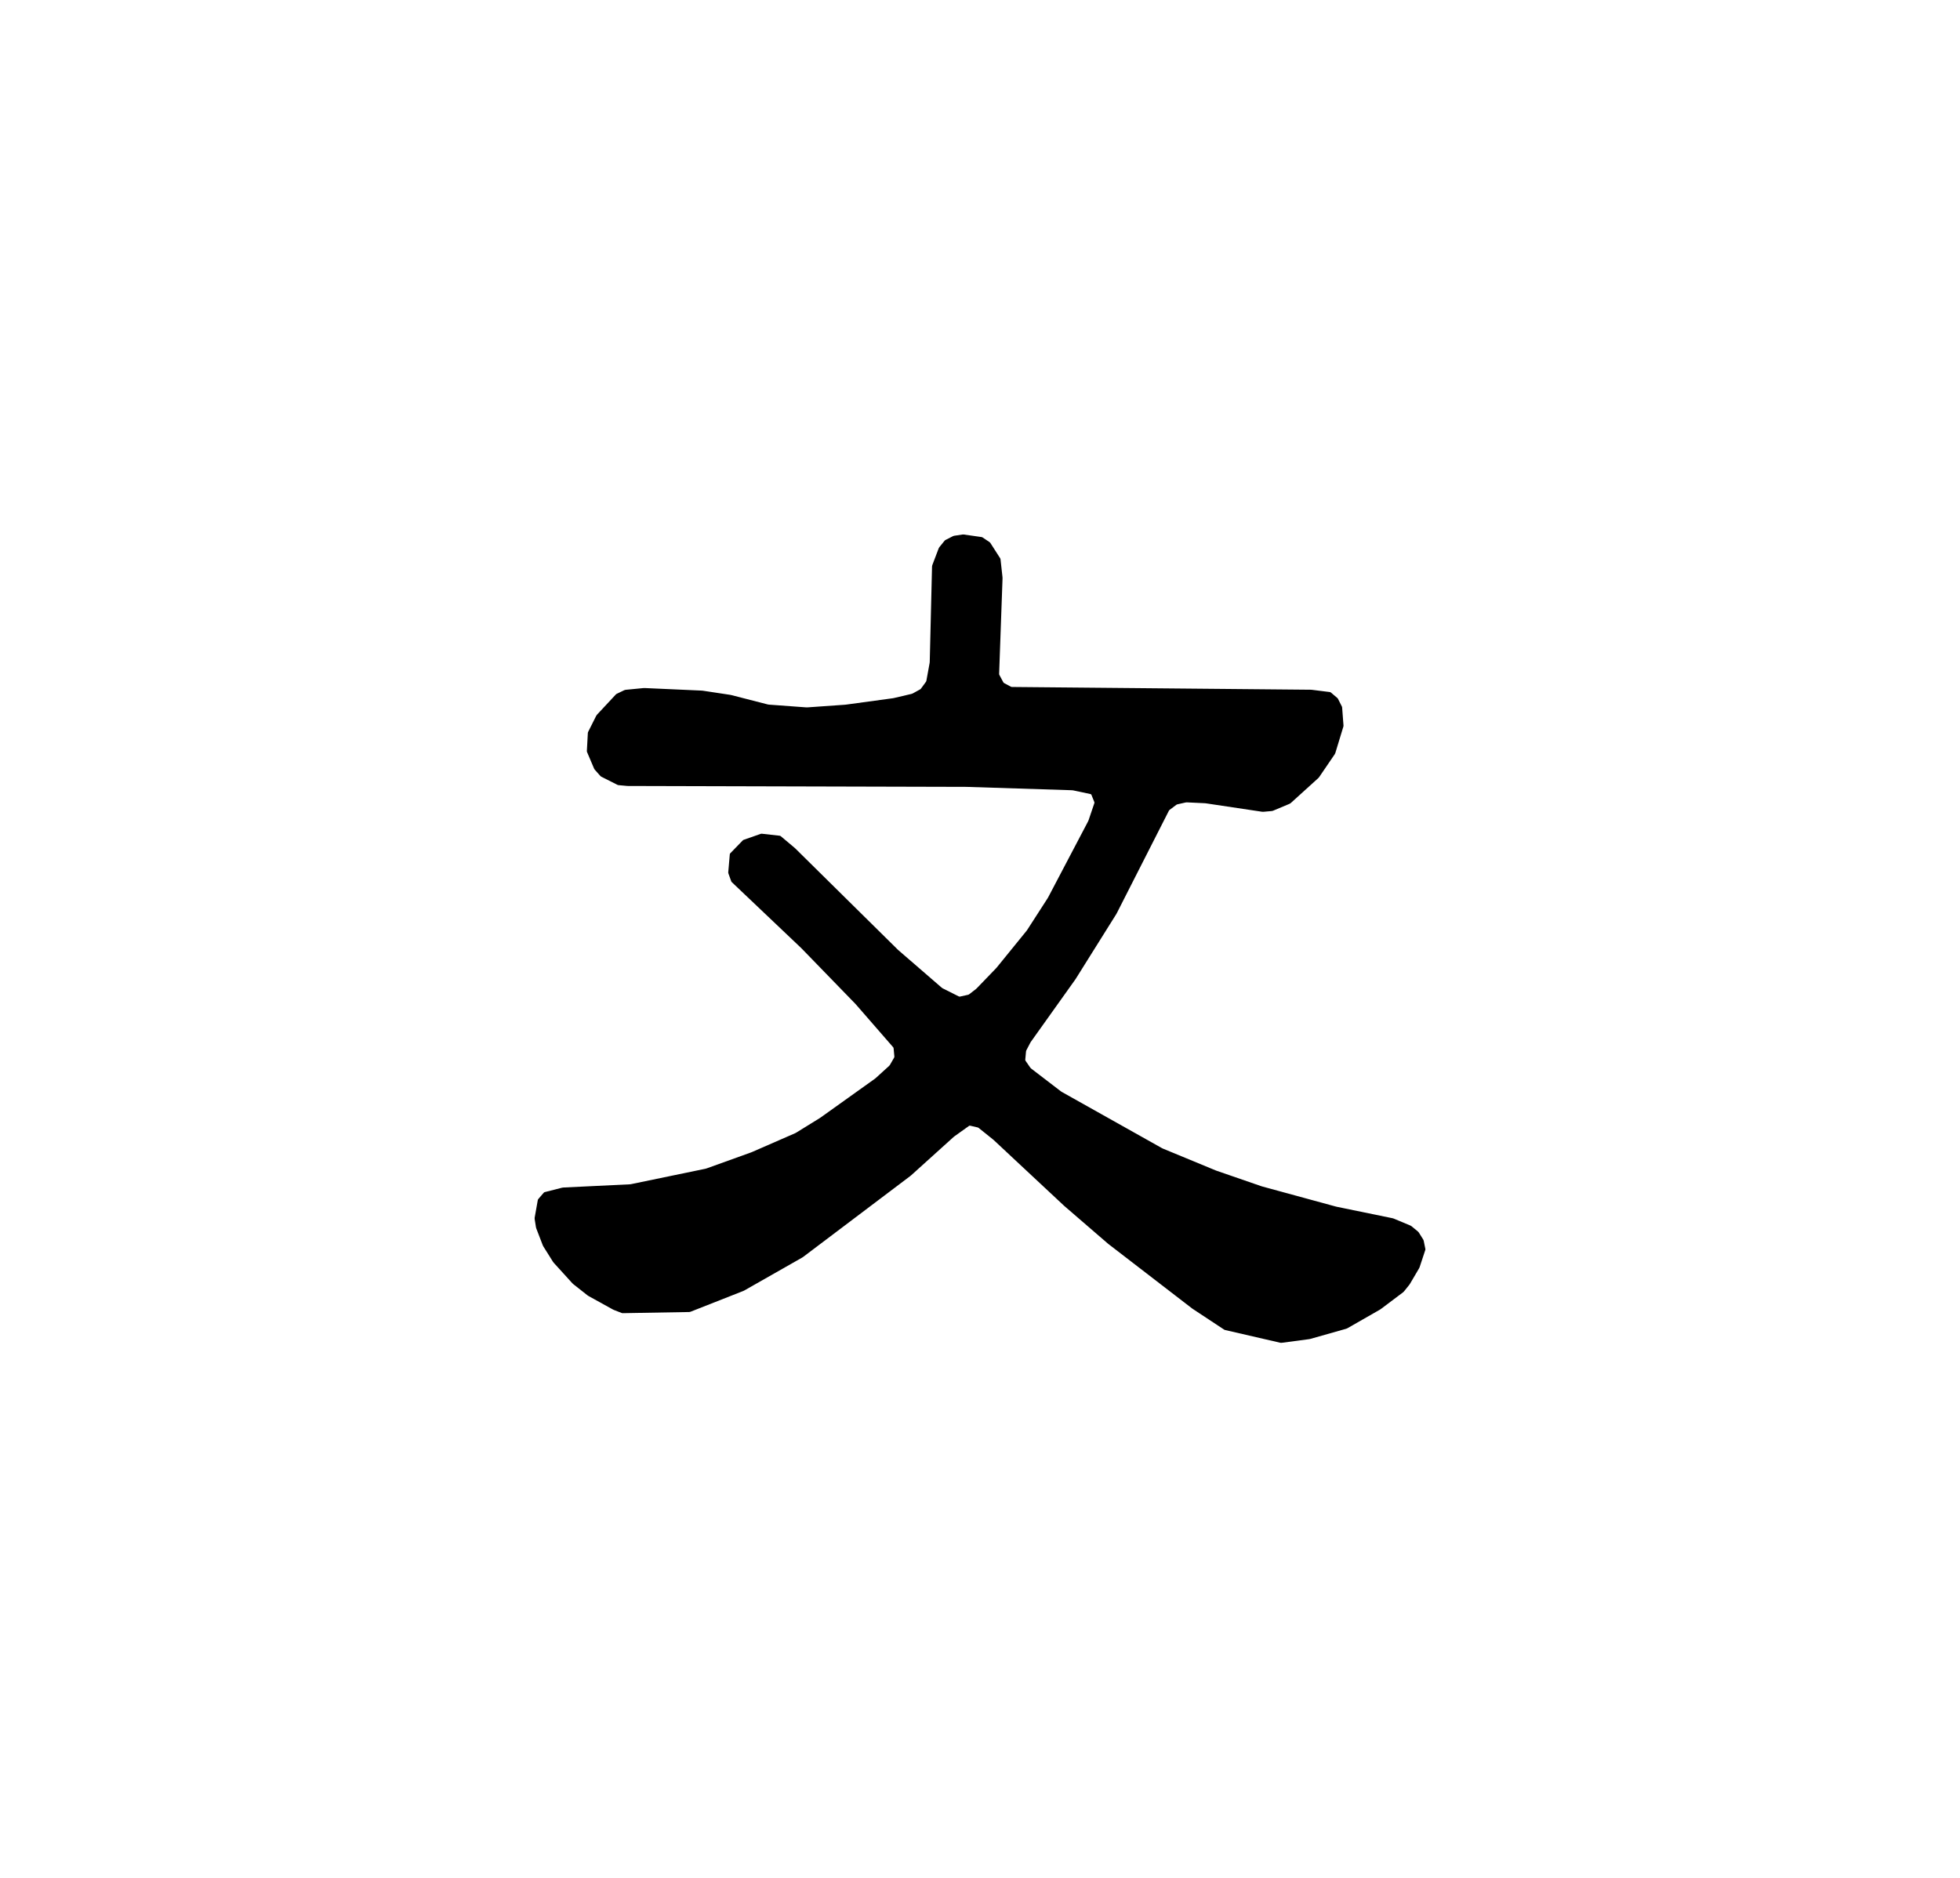
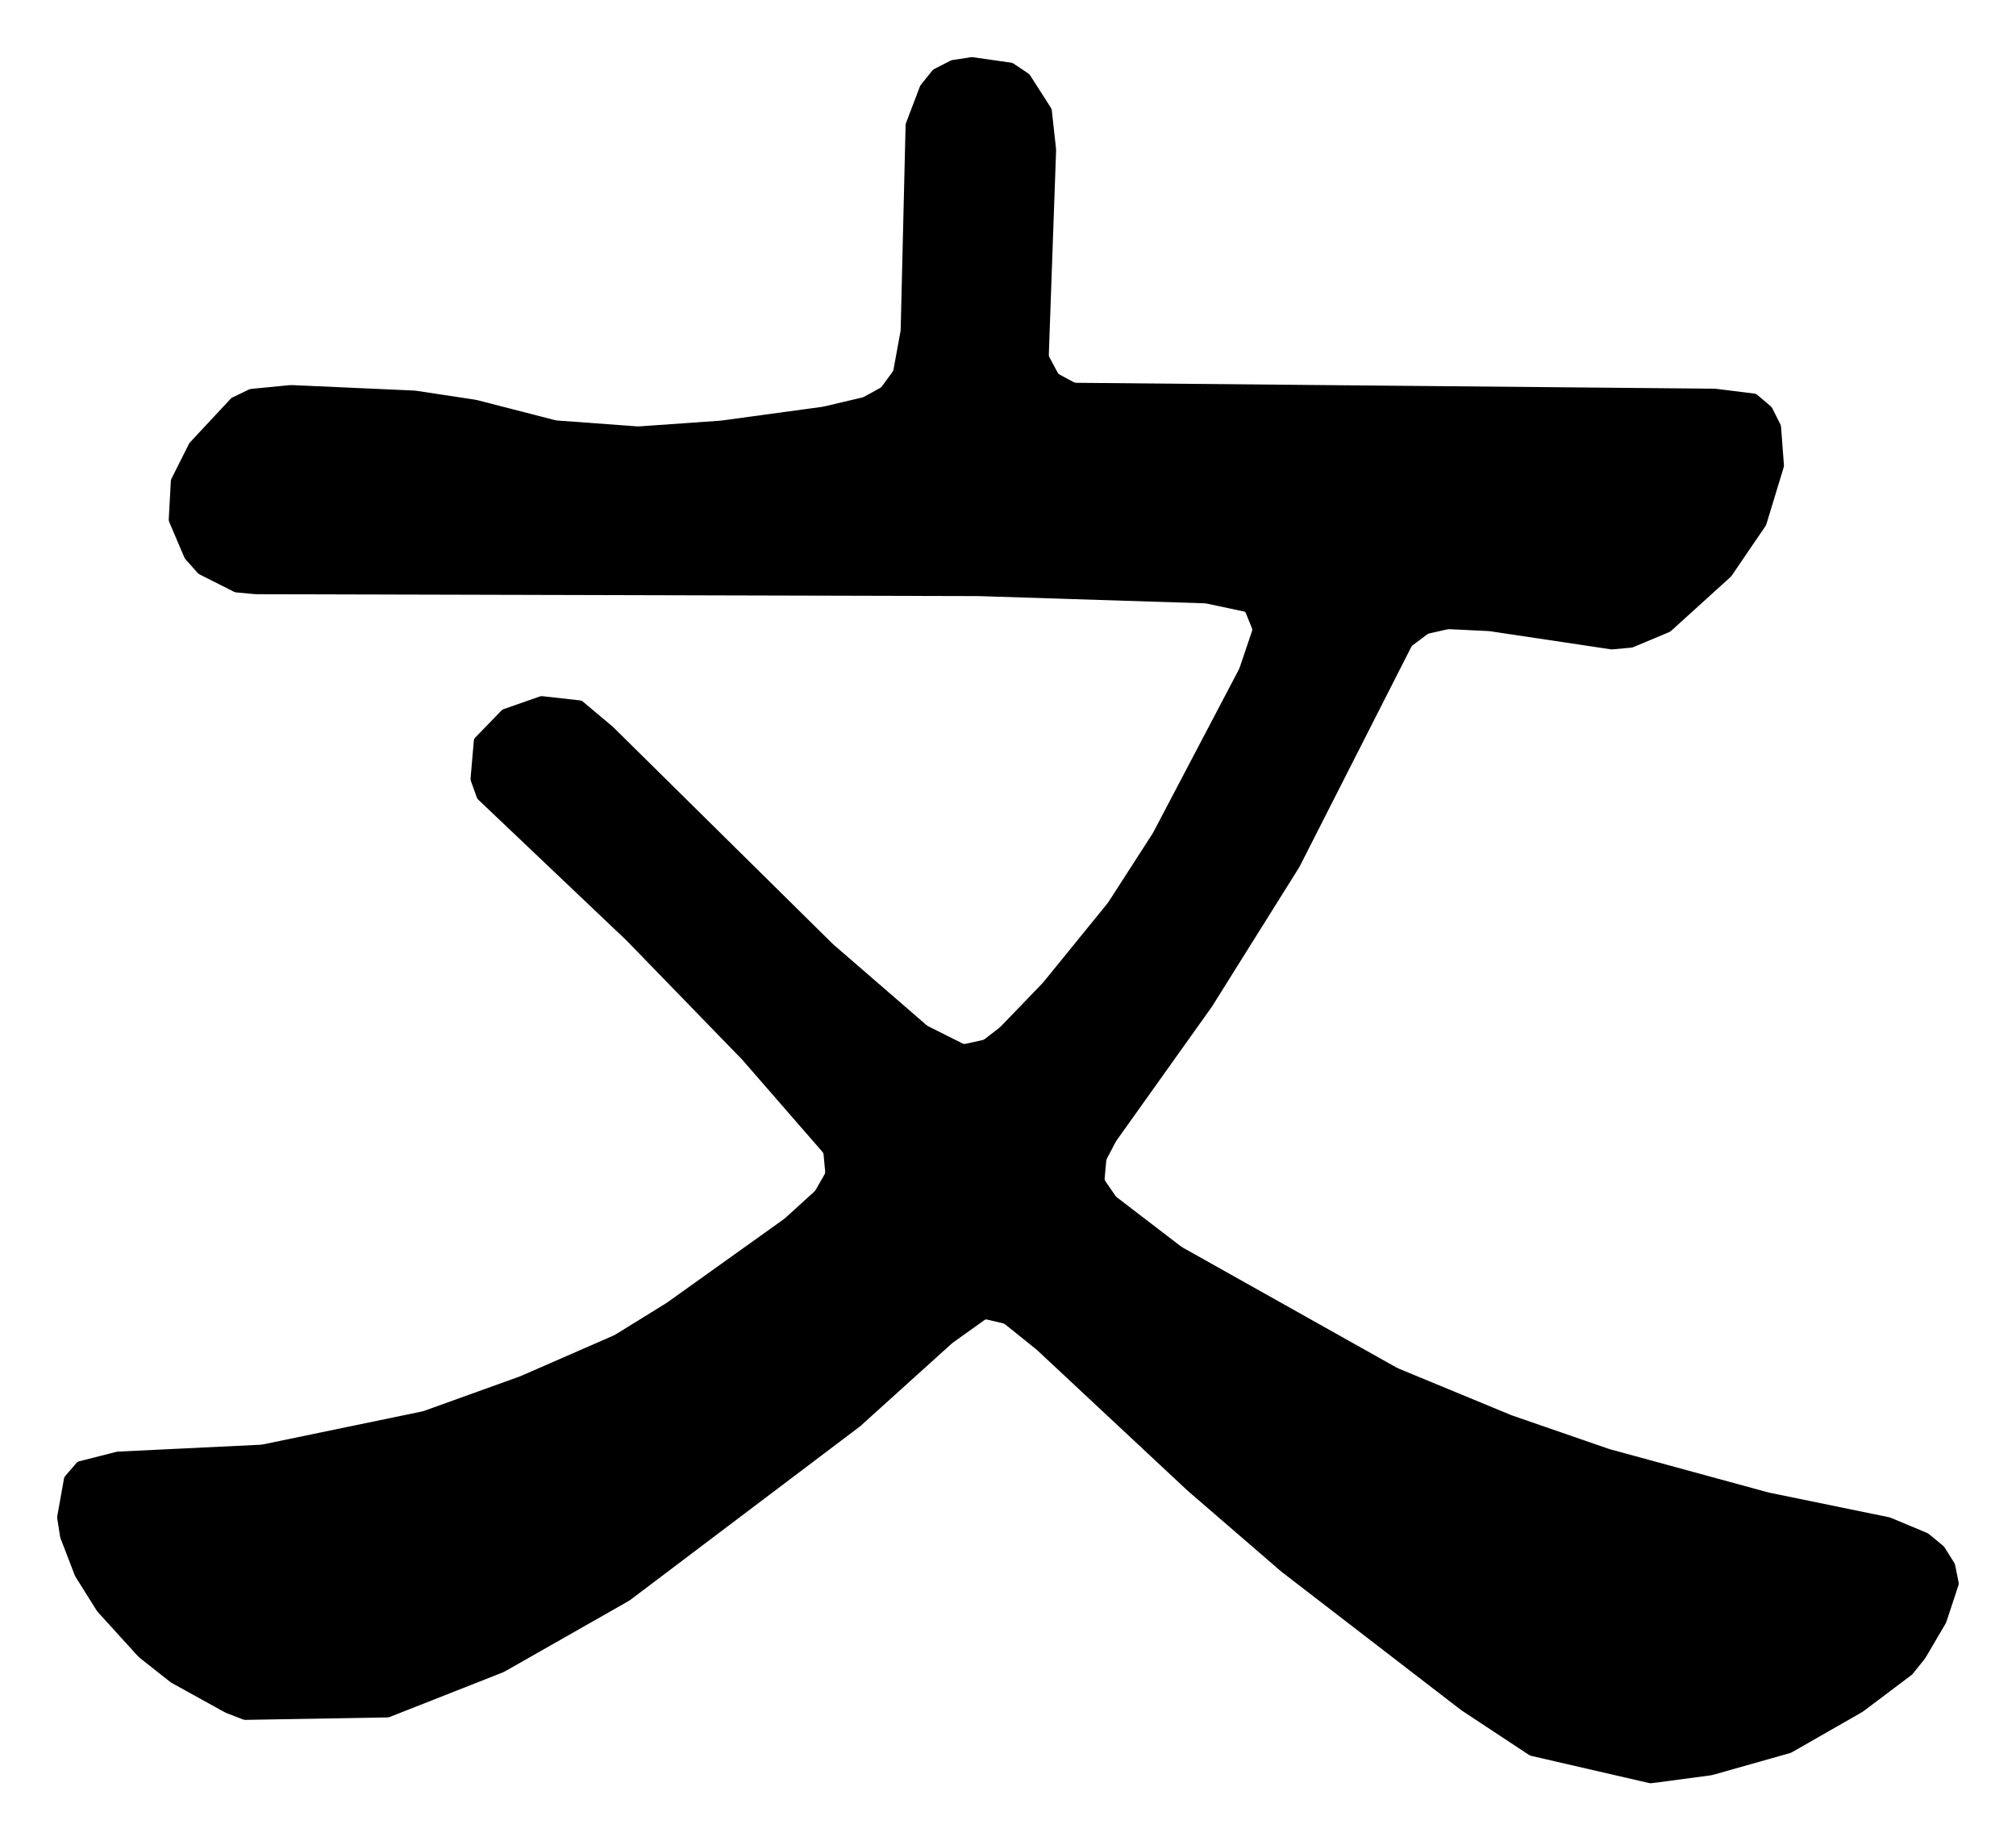
- <svg xmlns="http://www.w3.org/2000/svg" viewBox="0 0 888.61 851.33">
+ <svg xmlns="http://www.w3.org/2000/svg" viewBox="230.23 230.23 428.16 390.87">
  <g transform="translate(70.70,700.01) scale(0.1,-0.1)" fill="#000000" stroke="none" fill-rule="evenodd">
    <path d="M 3616.0 4570.0 L 3619.0 4570.5 Q 3616.0 4570.0 3613.3 4568.6 L 3579.9 4551.5 Q 3577.2 4550.1 3575.3 4547.8 L 3551.6 4518.5 Q 3549.8 4516.2 3548.7 4513.4 L 3519.8 4437.3 Q 3518.7 4434.5 3518.6 4431.5 L 3508.2 3999.2 Q 3508.2 3996.2 3507.6 3993.2 L 3493.0 3913.2 Q 3492.4 3910.3 3490.7 3907.8 L 3468.6 3877.6 Q 3466.8 3875.1 3464.2 3873.7 L 3431.2 3855.5 Q 3428.6 3854.0 3425.7 3853.4 L 3346.2 3834.7 Q 3343.3 3834.0 3340.3 3833.6 L 3128.9 3804.8 Q 3125.9 3804.4 3123.0 3804.2 L 2953.9 3792.3 Q 2950.9 3792.1 2947.9 3792.3 L 2779.2 3804.7 Q 2776.2 3804.9 2773.3 3805.7 L 2609.2 3847.9 Q 2606.3 3848.7 2603.4 3849.1 L 2479.2 3867.9 Q 2476.3 3868.3 2473.3 3868.4 L 2216.3 3879.9 Q 2213.3 3880.1 2210.4 3879.8 L 2129.2 3871.9 Q 2126.3 3871.6 2123.5 3870.3 L 2089.6 3854.0 Q 2086.9 3852.8 2084.9 3850.6 L 1999.5 3759.0 Q 1997.5 3756.8 1996.1 3754.1 L 1959.6 3681.4 Q 1958.3 3678.7 1958.1 3675.7 L 1953.7 3594.9 Q 1953.5 3591.9 1954.7 3589.2 L 1986.5 3514.5 Q 1987.7 3511.7 1989.7 3509.5 L 2014.8 3481.3 Q 2016.8 3479.1 2019.5 3477.7 L 2091.6 3441.3 Q 2094.3 3439.9 2097.2 3439.6 L 2134.9 3436.1 Q 2137.9 3435.8 2140.9 3435.8 L 3670.4 3431.8 Q 3673.4 3431.8 3676.4 3431.7 L 4152.8 3416.5 Q 4155.8 3416.4 4158.7 3415.8 L 4237.2 3399.1 Q 4240.1 3398.5 4241.2 3395.7 L 4254.3 3363.3 Q 4255.4 3360.5 4254.4 3357.7 L 4228.3 3280.5 Q 4227.3 3277.7 4225.9 3275.0 L 4045.2 2931.1 Q 4043.8 2928.5 4042.2 2926.0 L 3950.4 2783.6 Q 3948.8 2781.1 3946.9 2778.7 L 3812.4 2613.2 Q 3810.5 2610.9 3808.4 2608.7 L 3721.3 2518.3 Q 3719.2 2516.1 3716.8 2514.3 L 3686.9 2491.2 Q 3684.5 2489.4 3681.6 2488.8 L 3645.4 2480.8 Q 3642.4 2480.2 3639.7 2481.6 L 3567.5 2517.8 Q 3564.8 2519.1 3562.5 2521.1 L 3368.1 2689.4 Q 3365.8 2691.3 3363.6 2693.4 L 2899.7 3151.5 Q 2897.6 3153.7 2895.3 3155.6 L 2833.0 3207.9 Q 2830.7 3209.8 2827.8 3210.2 L 2747.5 3219.2 Q 2744.5 3219.6 2741.7 3218.6 L 2665.1 3191.8 Q 2662.3 3190.8 2660.2 3188.7 L 2604.1 3130.8 Q 2602.0 3128.7 2601.7 3125.7 L 2594.7 3044.7 Q 2594.5 3041.7 2595.5 3038.9 L 2608.0 3004.1 Q 2609.0 3001.3 2611.2 2999.3 L 2924.8 2701.4 Q 2927.0 2699.3 2929.1 2697.1 L 3169.3 2449.6 Q 3171.4 2447.5 3173.4 2445.2 L 3342.1 2251.3 Q 3344.1 2249.0 3344.4 2246.0 L 3347.8 2209.2 Q 3348.0 2206.2 3346.5 2203.6 L 3327.8 2171.1 Q 3326.3 2168.5 3324.1 2166.5 L 3263.7 2111.6 Q 3261.5 2109.6 3259.0 2107.8 L 3014.5 1933.1 Q 3012.0 1931.3 3009.5 1929.7 L 2903.4 1864.1 Q 2900.9 1862.5 2898.2 1861.3 L 2703.1 1776.1 Q 2700.4 1774.9 2697.6 1773.9 L 2497.0 1701.7 Q 2494.2 1700.6 2491.2 1700.0 L 2153.7 1630.1 Q 2150.7 1629.5 2147.7 1629.4 L 1847.3 1614.9 Q 1844.3 1614.8 1841.4 1614.1 L 1762.9 1594.1 Q 1760.0 1593.4 1758.0 1591.1 L 1733.7 1562.9 Q 1731.8 1560.6 1731.2 1557.7 L 1717.0 1478.0 Q 1716.5 1475.0 1717.0 1472.1 L 1722.9 1434.7 Q 1723.4 1431.8 1724.5 1429.0 L 1753.8 1352.9 Q 1754.9 1350.1 1756.5 1347.6 L 1799.9 1278.4 Q 1801.5 1275.8 1803.5 1273.6 L 1887.8 1180.8 Q 1889.8 1178.6 1892.2 1176.7 L 1956.3 1126.1 Q 1958.6 1124.2 1961.3 1122.8 L 2071.1 1062.1 Q 2073.7 1060.6 2076.5 1059.5 L 2111.1 1046.1 Q 2113.9 1045.0 2116.9 1045.1 L 2417.8 1050.3 Q 2420.8 1050.4 2423.6 1051.5 L 2662.5 1145.6 Q 2665.3 1146.7 2667.9 1148.2 L 2929.3 1296.9 Q 2932.0 1298.4 2934.4 1300.2 L 3419.7 1666.8 Q 3422.1 1668.6 3424.3 1670.6 L 3615.2 1843.0 Q 3617.4 1845.0 3619.8 1846.8 L 3686.1 1894.2 Q 3688.5 1896.0 3691.4 1895.3 L 3725.2 1887.4 Q 3728.1 1886.7 3730.4 1884.8 L 3794.1 1833.6 Q 3796.5 1831.7 3798.7 1829.7 L 4114.9 1534.3 Q 4117.1 1532.3 4119.3 1530.3 L 4314.0 1362.2 Q 4316.2 1360.2 4318.6 1358.4 L 4696.2 1067.6 Q 4698.5 1065.7 4701.1 1064.1 L 4842.1 971.0 Q 4844.6 969.3 4847.6 968.6 L 5097.7 910.9 Q 5100.7 910.3 5103.6 910.7 L 5227.9 927.2 Q 5230.8 927.6 5233.7 928.4 L 5396.6 974.5 Q 5399.5 975.4 5402.1 976.9 L 5548.7 1060.8 Q 5551.3 1062.3 5553.7 1064.1 L 5653.9 1139.5 Q 5656.3 1141.3 5658.2 1143.6 L 5681.9 1173.1 Q 5683.8 1175.4 5685.3 1178.0 L 5726.7 1248.4 Q 5728.2 1250.9 5729.2 1253.8 L 5754.7 1331.0 Q 5755.7 1333.9 5755.1 1336.8 L 5747.7 1373.5 Q 5747.1 1376.4 5745.5 1379.0 L 5725.5 1410.9 Q 5723.9 1413.4 5721.6 1415.3 L 5692.5 1439.3 Q 5690.2 1441.2 5687.4 1442.4 L 5612.2 1473.8 Q 5609.5 1475.0 5606.5 1475.6 L 5354.7 1527.3 Q 5351.7 1527.9 5348.8 1528.7 L 5016.3 1619.4 Q 5013.4 1620.2 5010.5 1621.2 L 4809.1 1690.8 Q 4806.3 1691.7 4803.5 1692.9 L 4566.2 1791.0 Q 4563.4 1792.2 4560.8 1793.6 L 4107.4 2048.1 Q 4104.8 2049.6 4102.4 2051.4 L 3968.0 2154.4 Q 3965.6 2156.2 3963.9 2158.7 L 3942.7 2189.4 Q 3941.0 2191.9 3941.3 2194.9 L 3944.7 2231.8 Q 3945.0 2234.8 3946.4 2237.5 L 3963.9 2271.0 Q 3965.3 2273.6 3967.0 2276.1 L 4167.2 2557.0 Q 4168.9 2559.4 4170.5 2561.9 L 4353.6 2854.3 Q 4355.2 2856.9 4356.5 2859.5 L 4592.2 3323.1 Q 4593.5 3325.7 4595.9 3327.6 L 4625.8 3350.1 Q 4628.2 3351.9 4631.1 3352.6 L 4667.9 3360.9 Q 4670.8 3361.6 4673.8 3361.5 L 4755.3 3357.6 Q 4758.3 3357.4 4761.2 3357.0 L 5015.3 3318.9 Q 5018.3 3318.5 5021.3 3318.8 L 5059.0 3322.2 Q 5061.9 3322.5 5064.7 3323.6 L 5139.6 3355.0 Q 5142.3 3356.1 5144.6 3358.1 L 5269.9 3471.7 Q 5272.1 3473.8 5273.8 3476.2 L 5344.3 3579.7 Q 5346.0 3582.2 5346.9 3585.0 L 5383.3 3704.6 Q 5384.2 3707.4 5384.0 3710.4 L 5377.9 3791.3 Q 5377.7 3794.3 5376.3 3797.0 L 5359.3 3830.6 Q 5358.0 3833.3 5355.7 3835.2 L 5327.1 3859.5 Q 5324.8 3861.4 5321.9 3861.8 L 5241.1 3871.9 Q 5238.1 3872.2 5235.1 3872.3 L 3881.1 3884.8 Q 3878.1 3884.9 3875.4 3886.3 L 3845.8 3902.2 Q 3843.1 3903.6 3841.7 3906.2 L 3824.1 3939.0 Q 3822.6 3941.6 3822.8 3944.6 L 3838.2 4376.9 Q 3838.3 4379.9 3838.0 4382.8 L 3829.1 4463.6 Q 3828.7 4466.6 3827.1 4469.1 L 3783.2 4537.6 Q 3781.6 4540.1 3779.1 4541.8 L 3748.1 4562.6 Q 3745.6 4564.3 3742.7 4564.7 L 3662.2 4576.2 Q 3659.2 4576.6 3656.3 4576.1 Z" />
  </g>
</svg>
